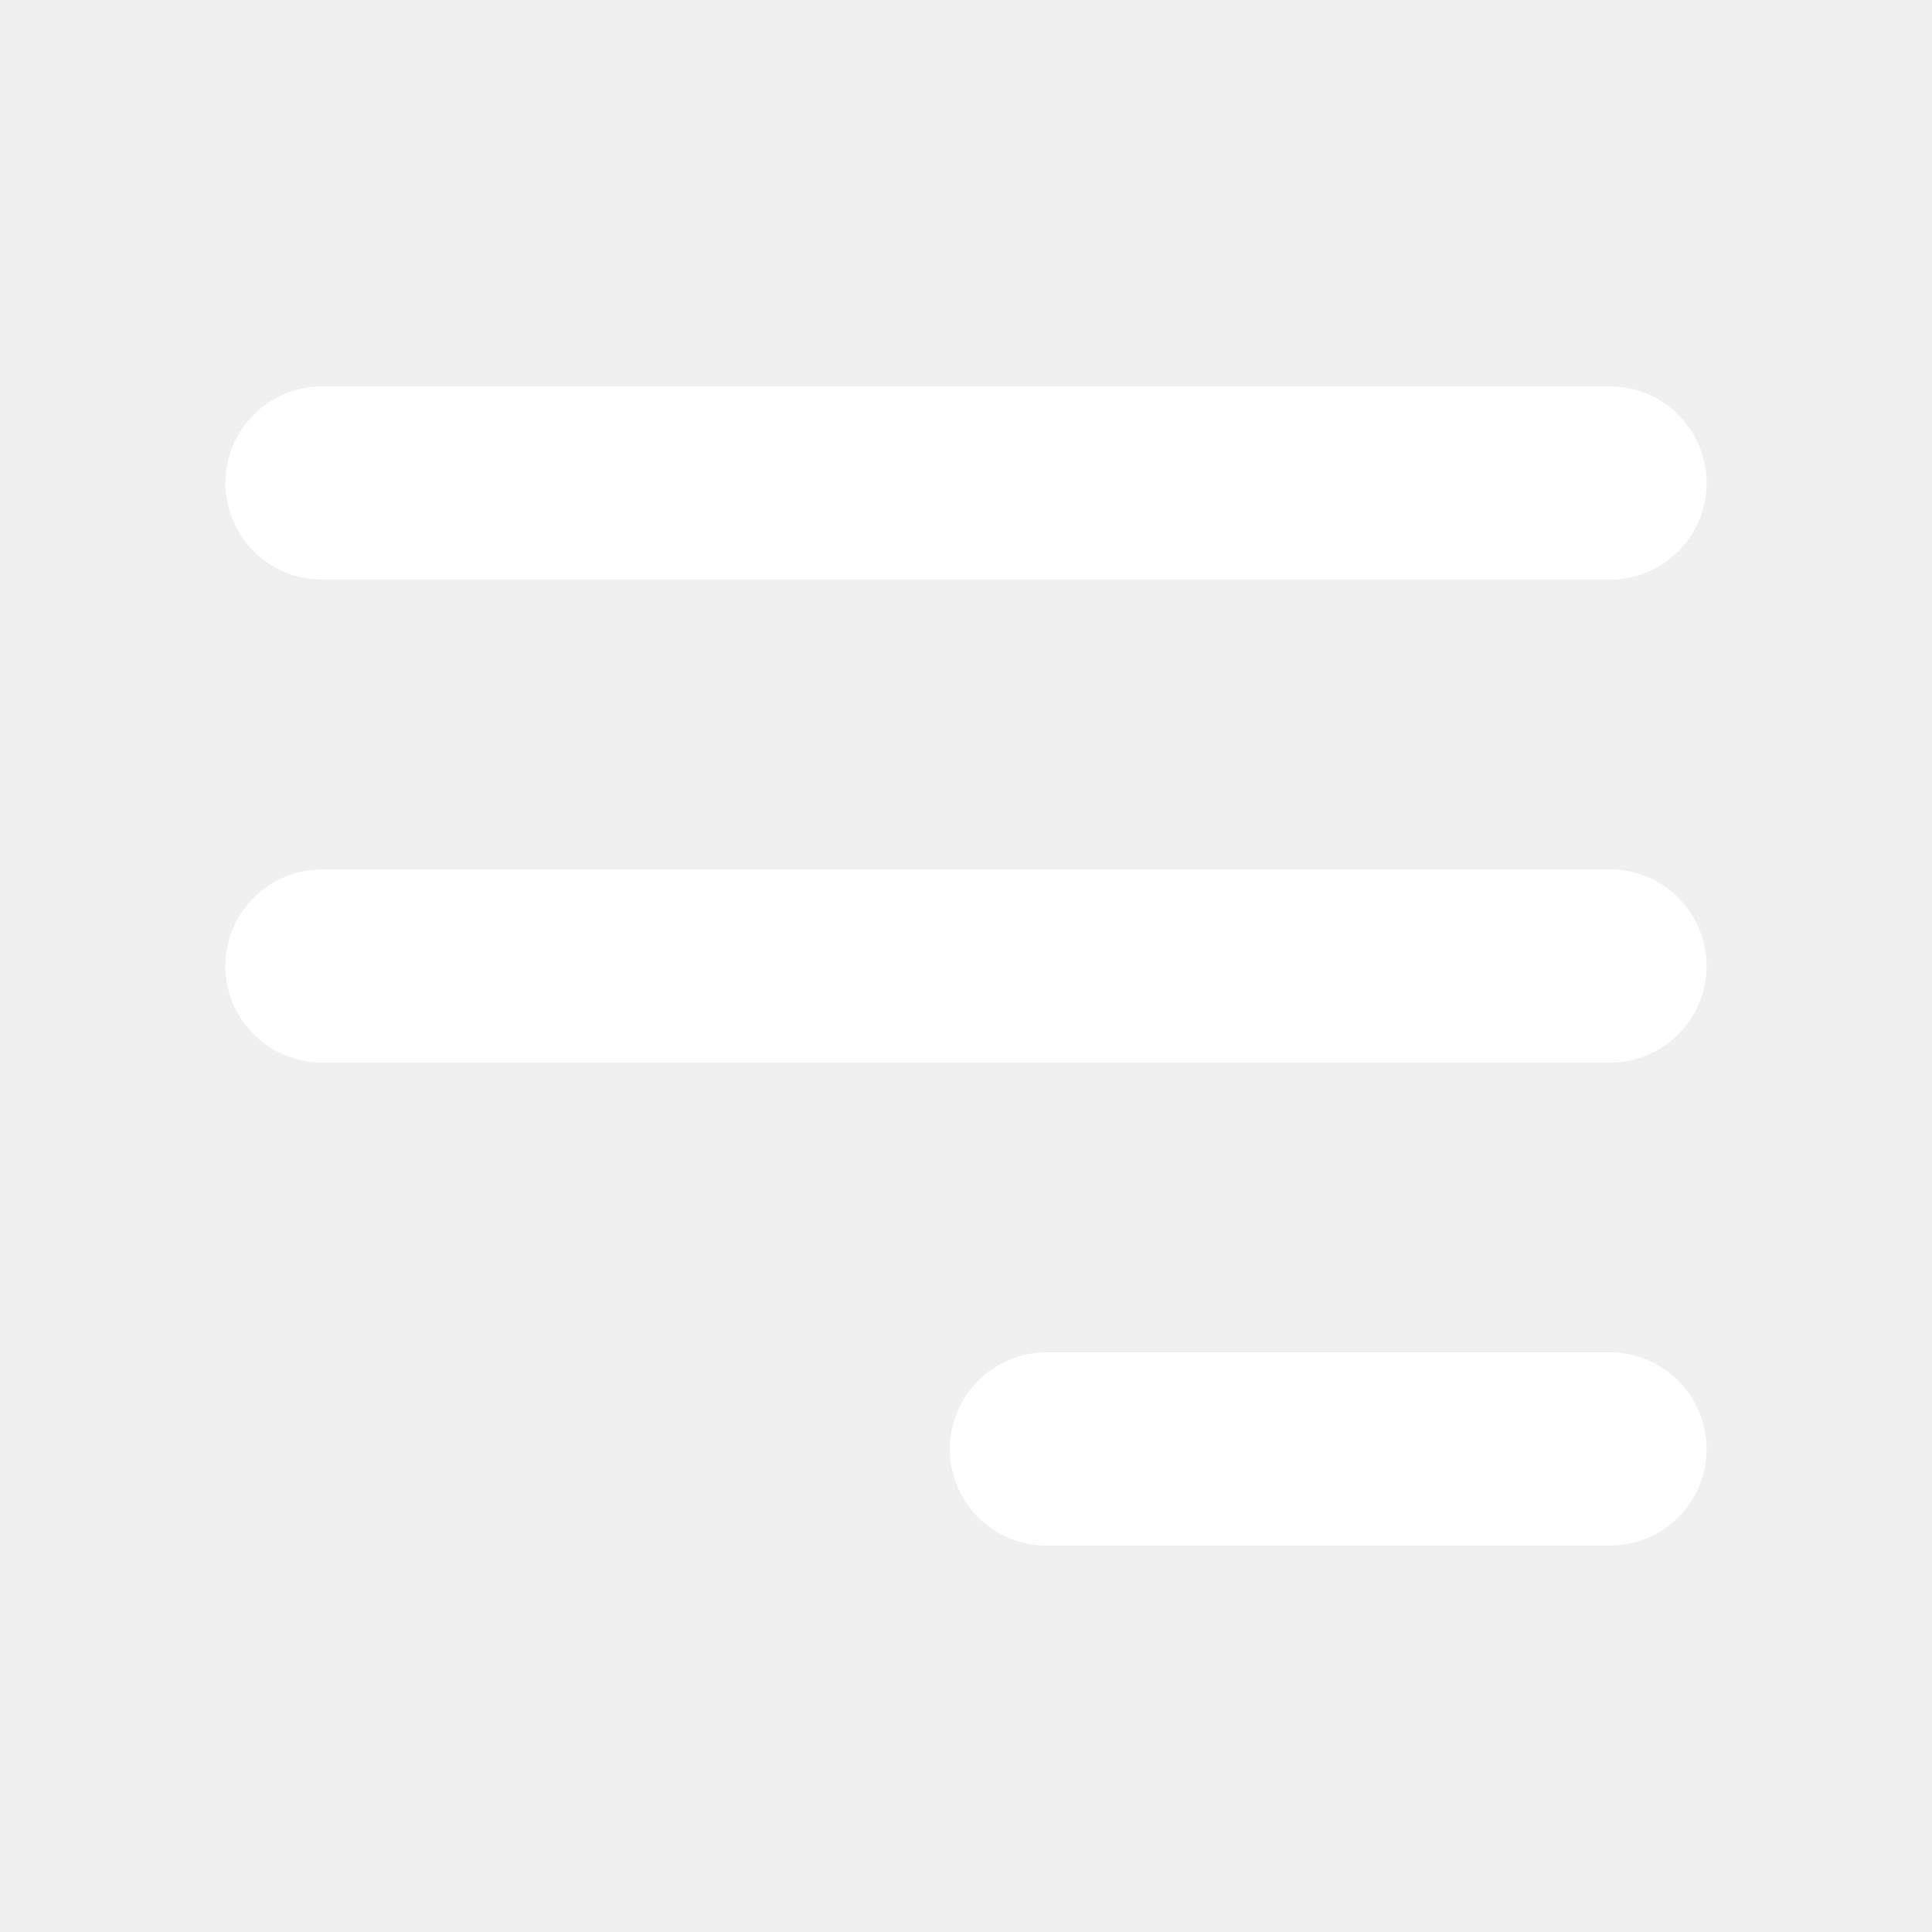
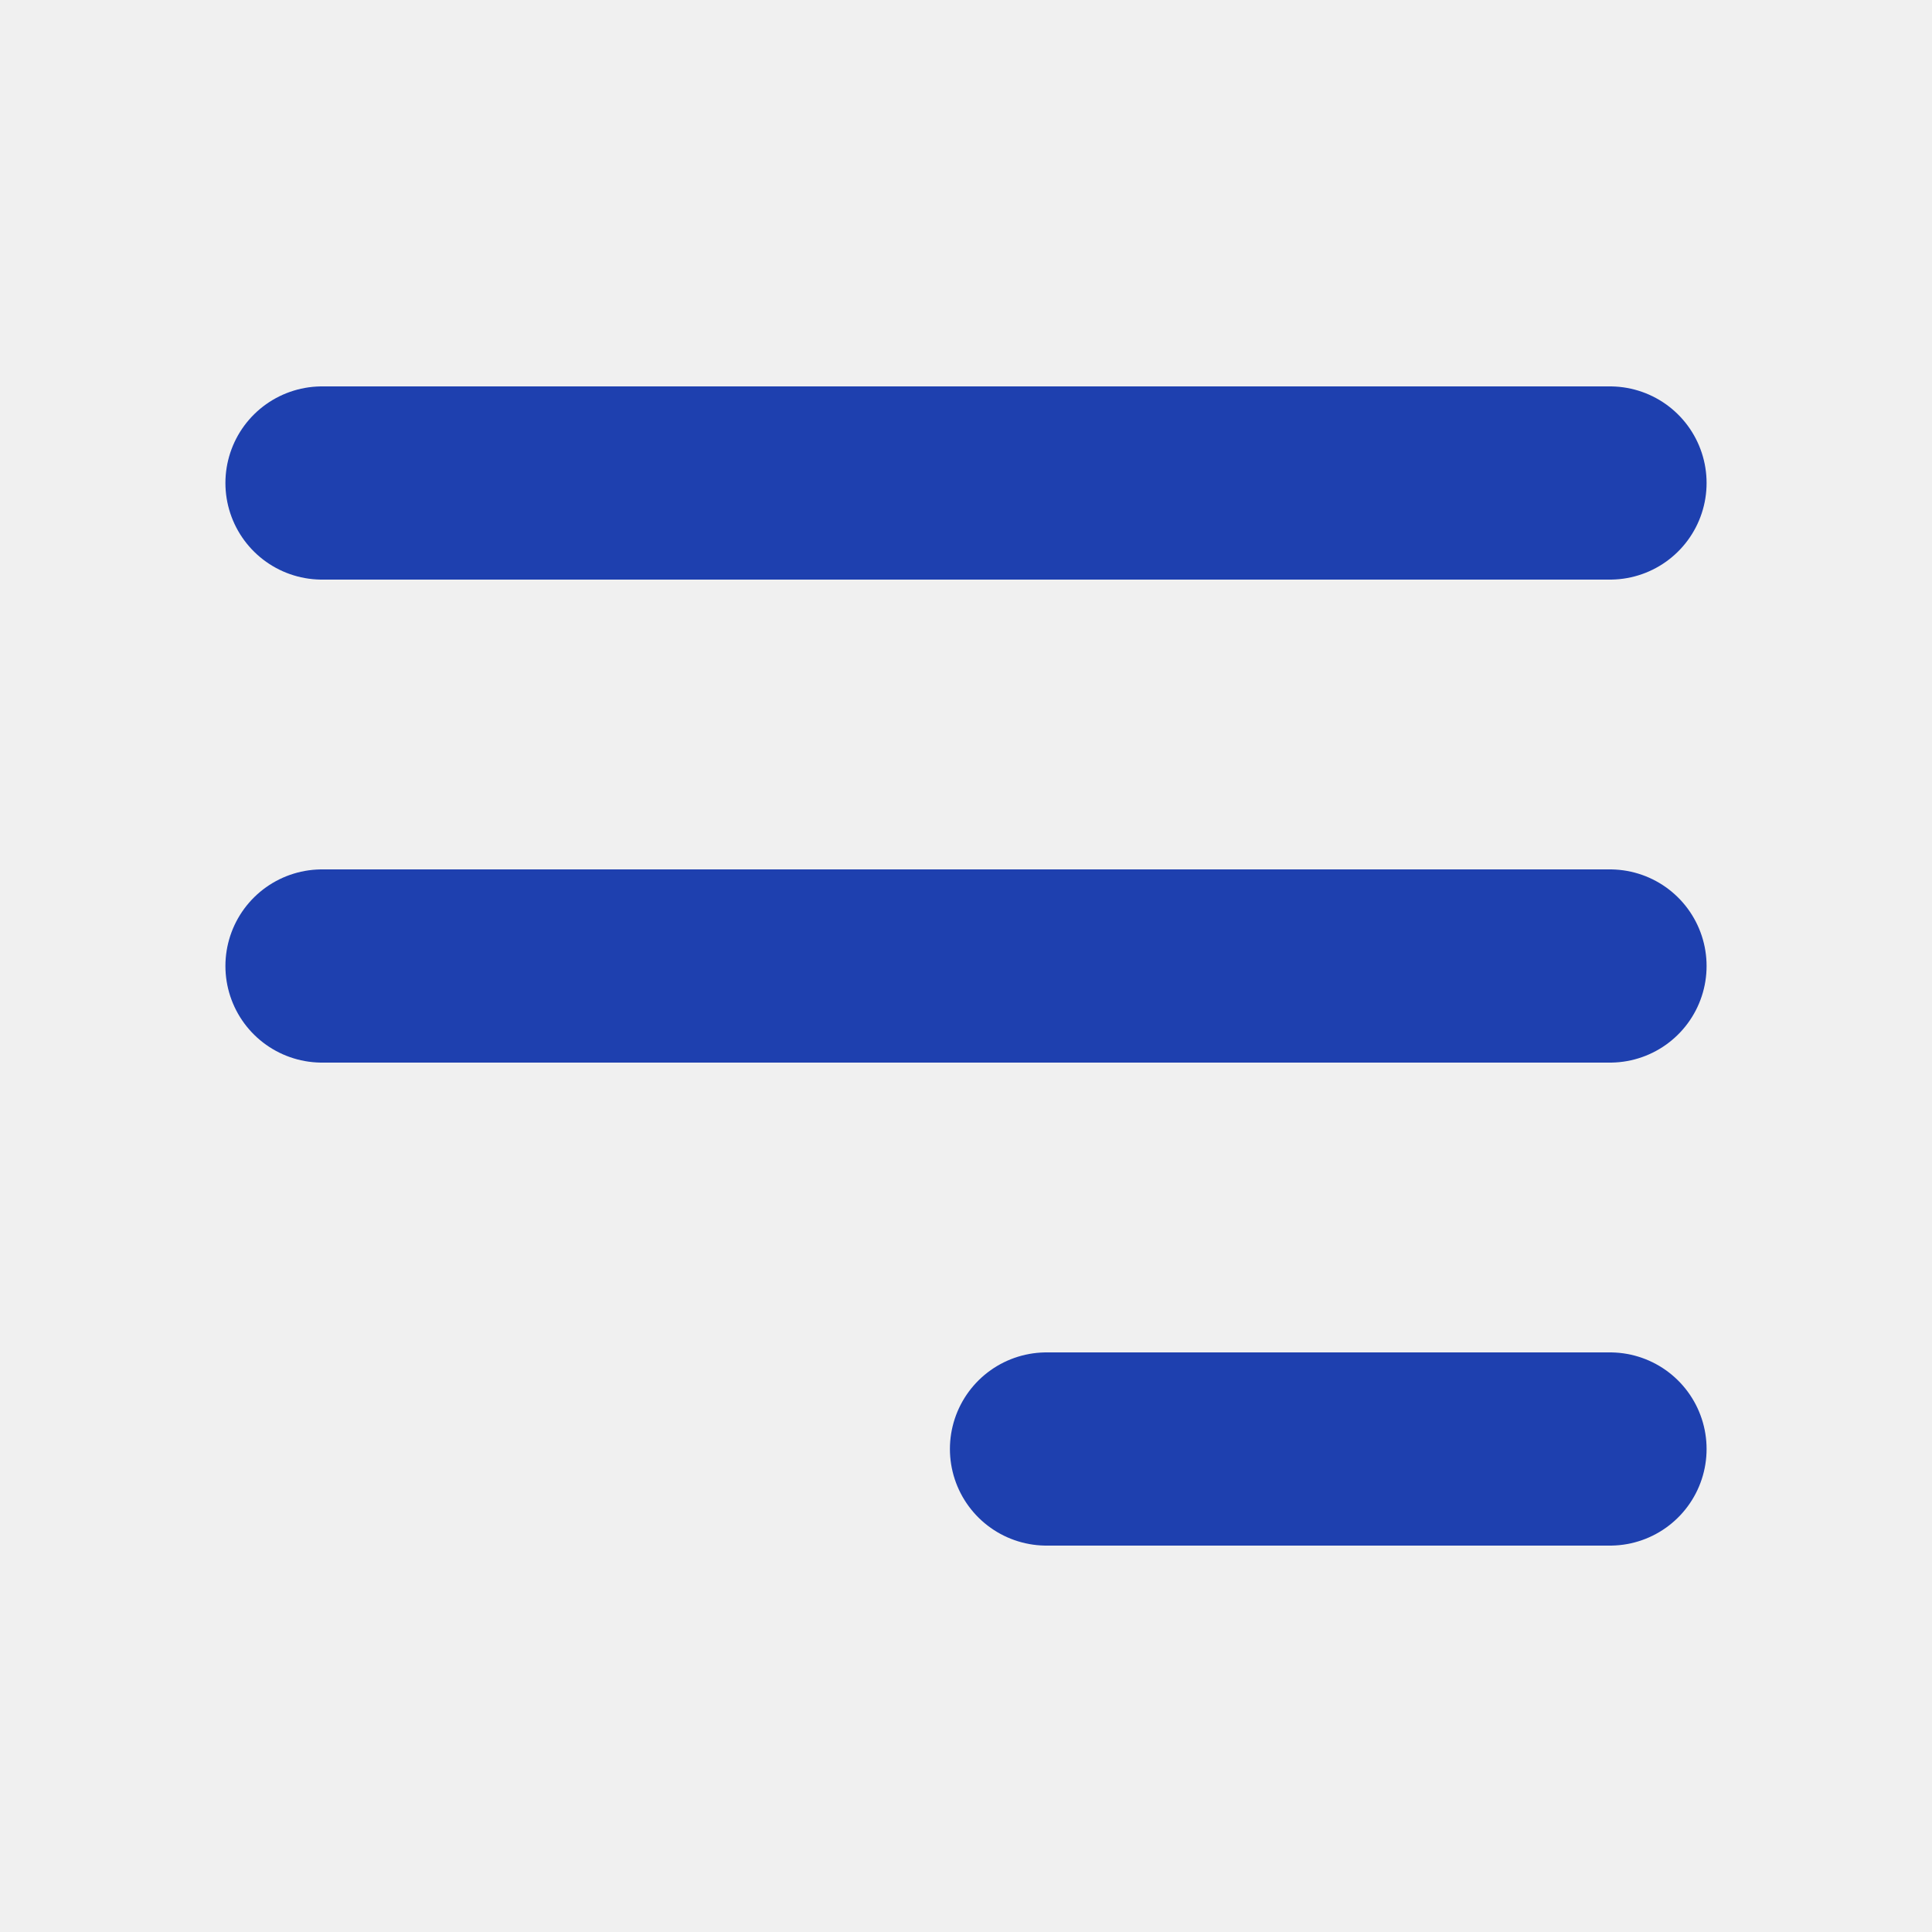
<svg xmlns="http://www.w3.org/2000/svg" width="40" height="40" viewBox="0 0 40 40" fill="none">
-   <path d="M21.667 30H33.333M6.667 10H33.333H6.667ZM6.667 20H33.333H6.667Z" stroke="white" stroke-width="4" stroke-linecap="round" stroke-linejoin="round" />
+   <path d="M21.667 30H33.333M6.667 10H33.333H6.667ZM6.667 20H33.333H6.667Z" stroke="#1E40AF" stroke-width="4" stroke-linecap="round" stroke-linejoin="round" />
</svg>
